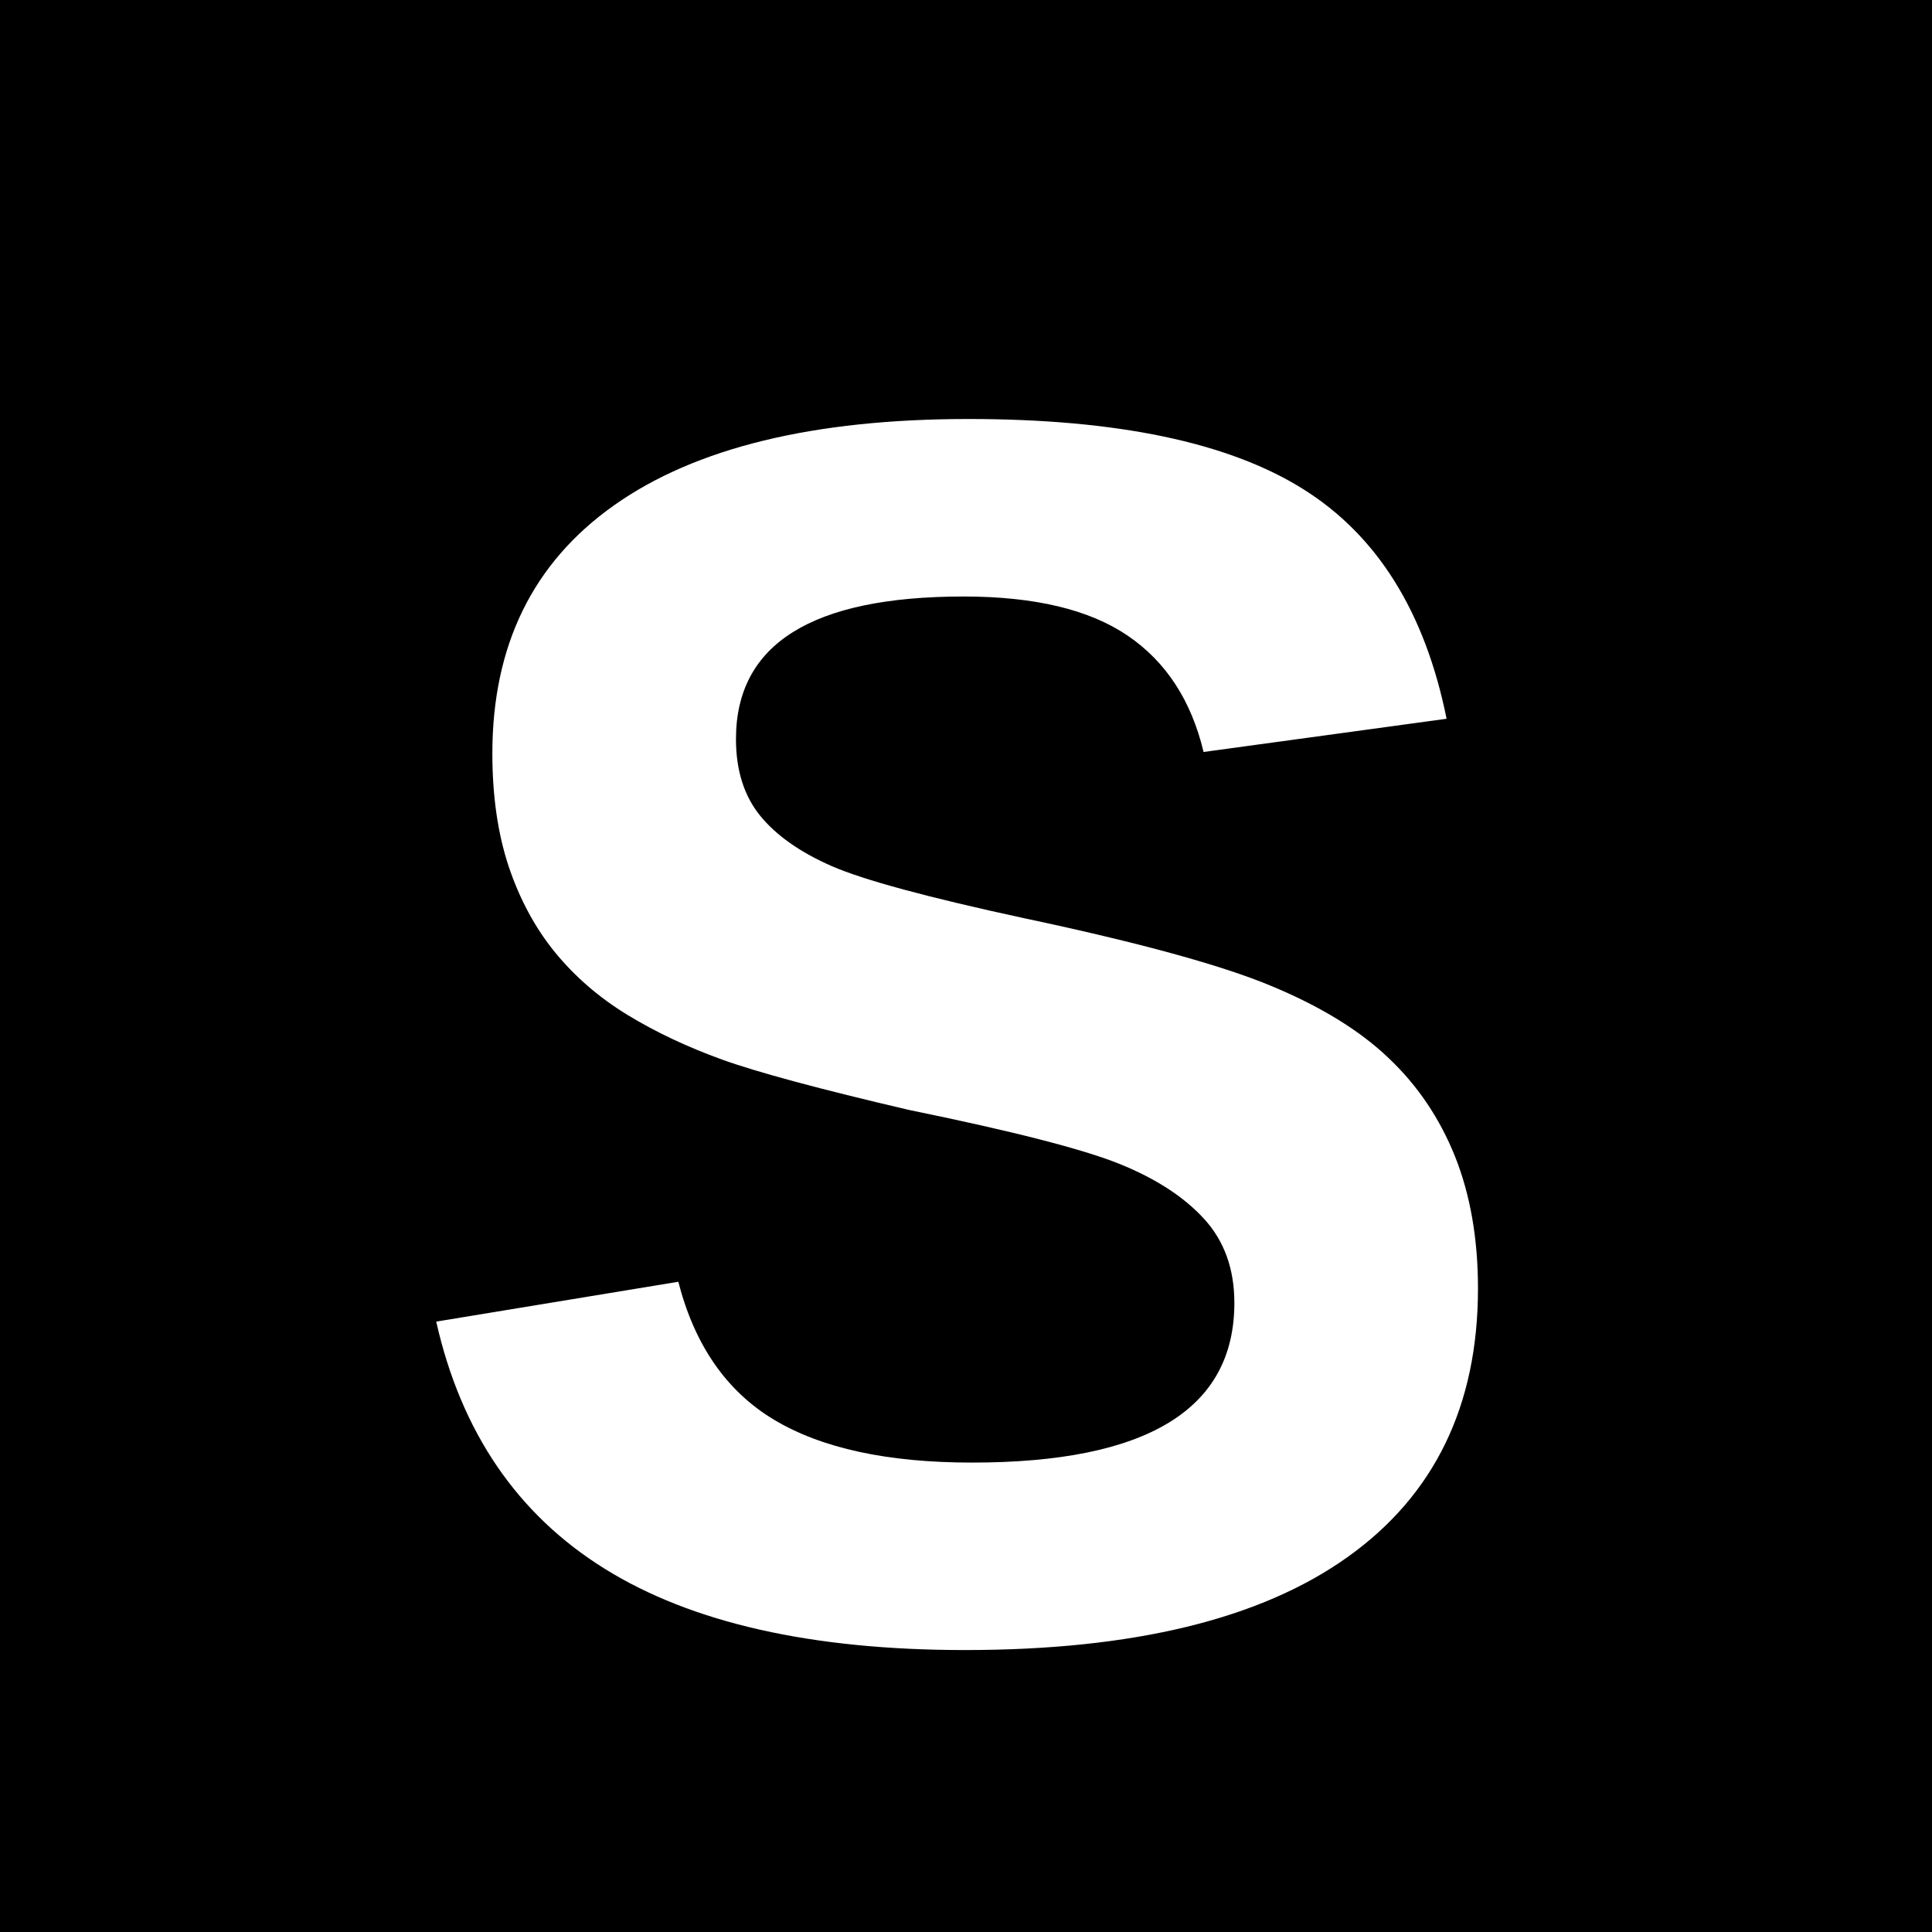
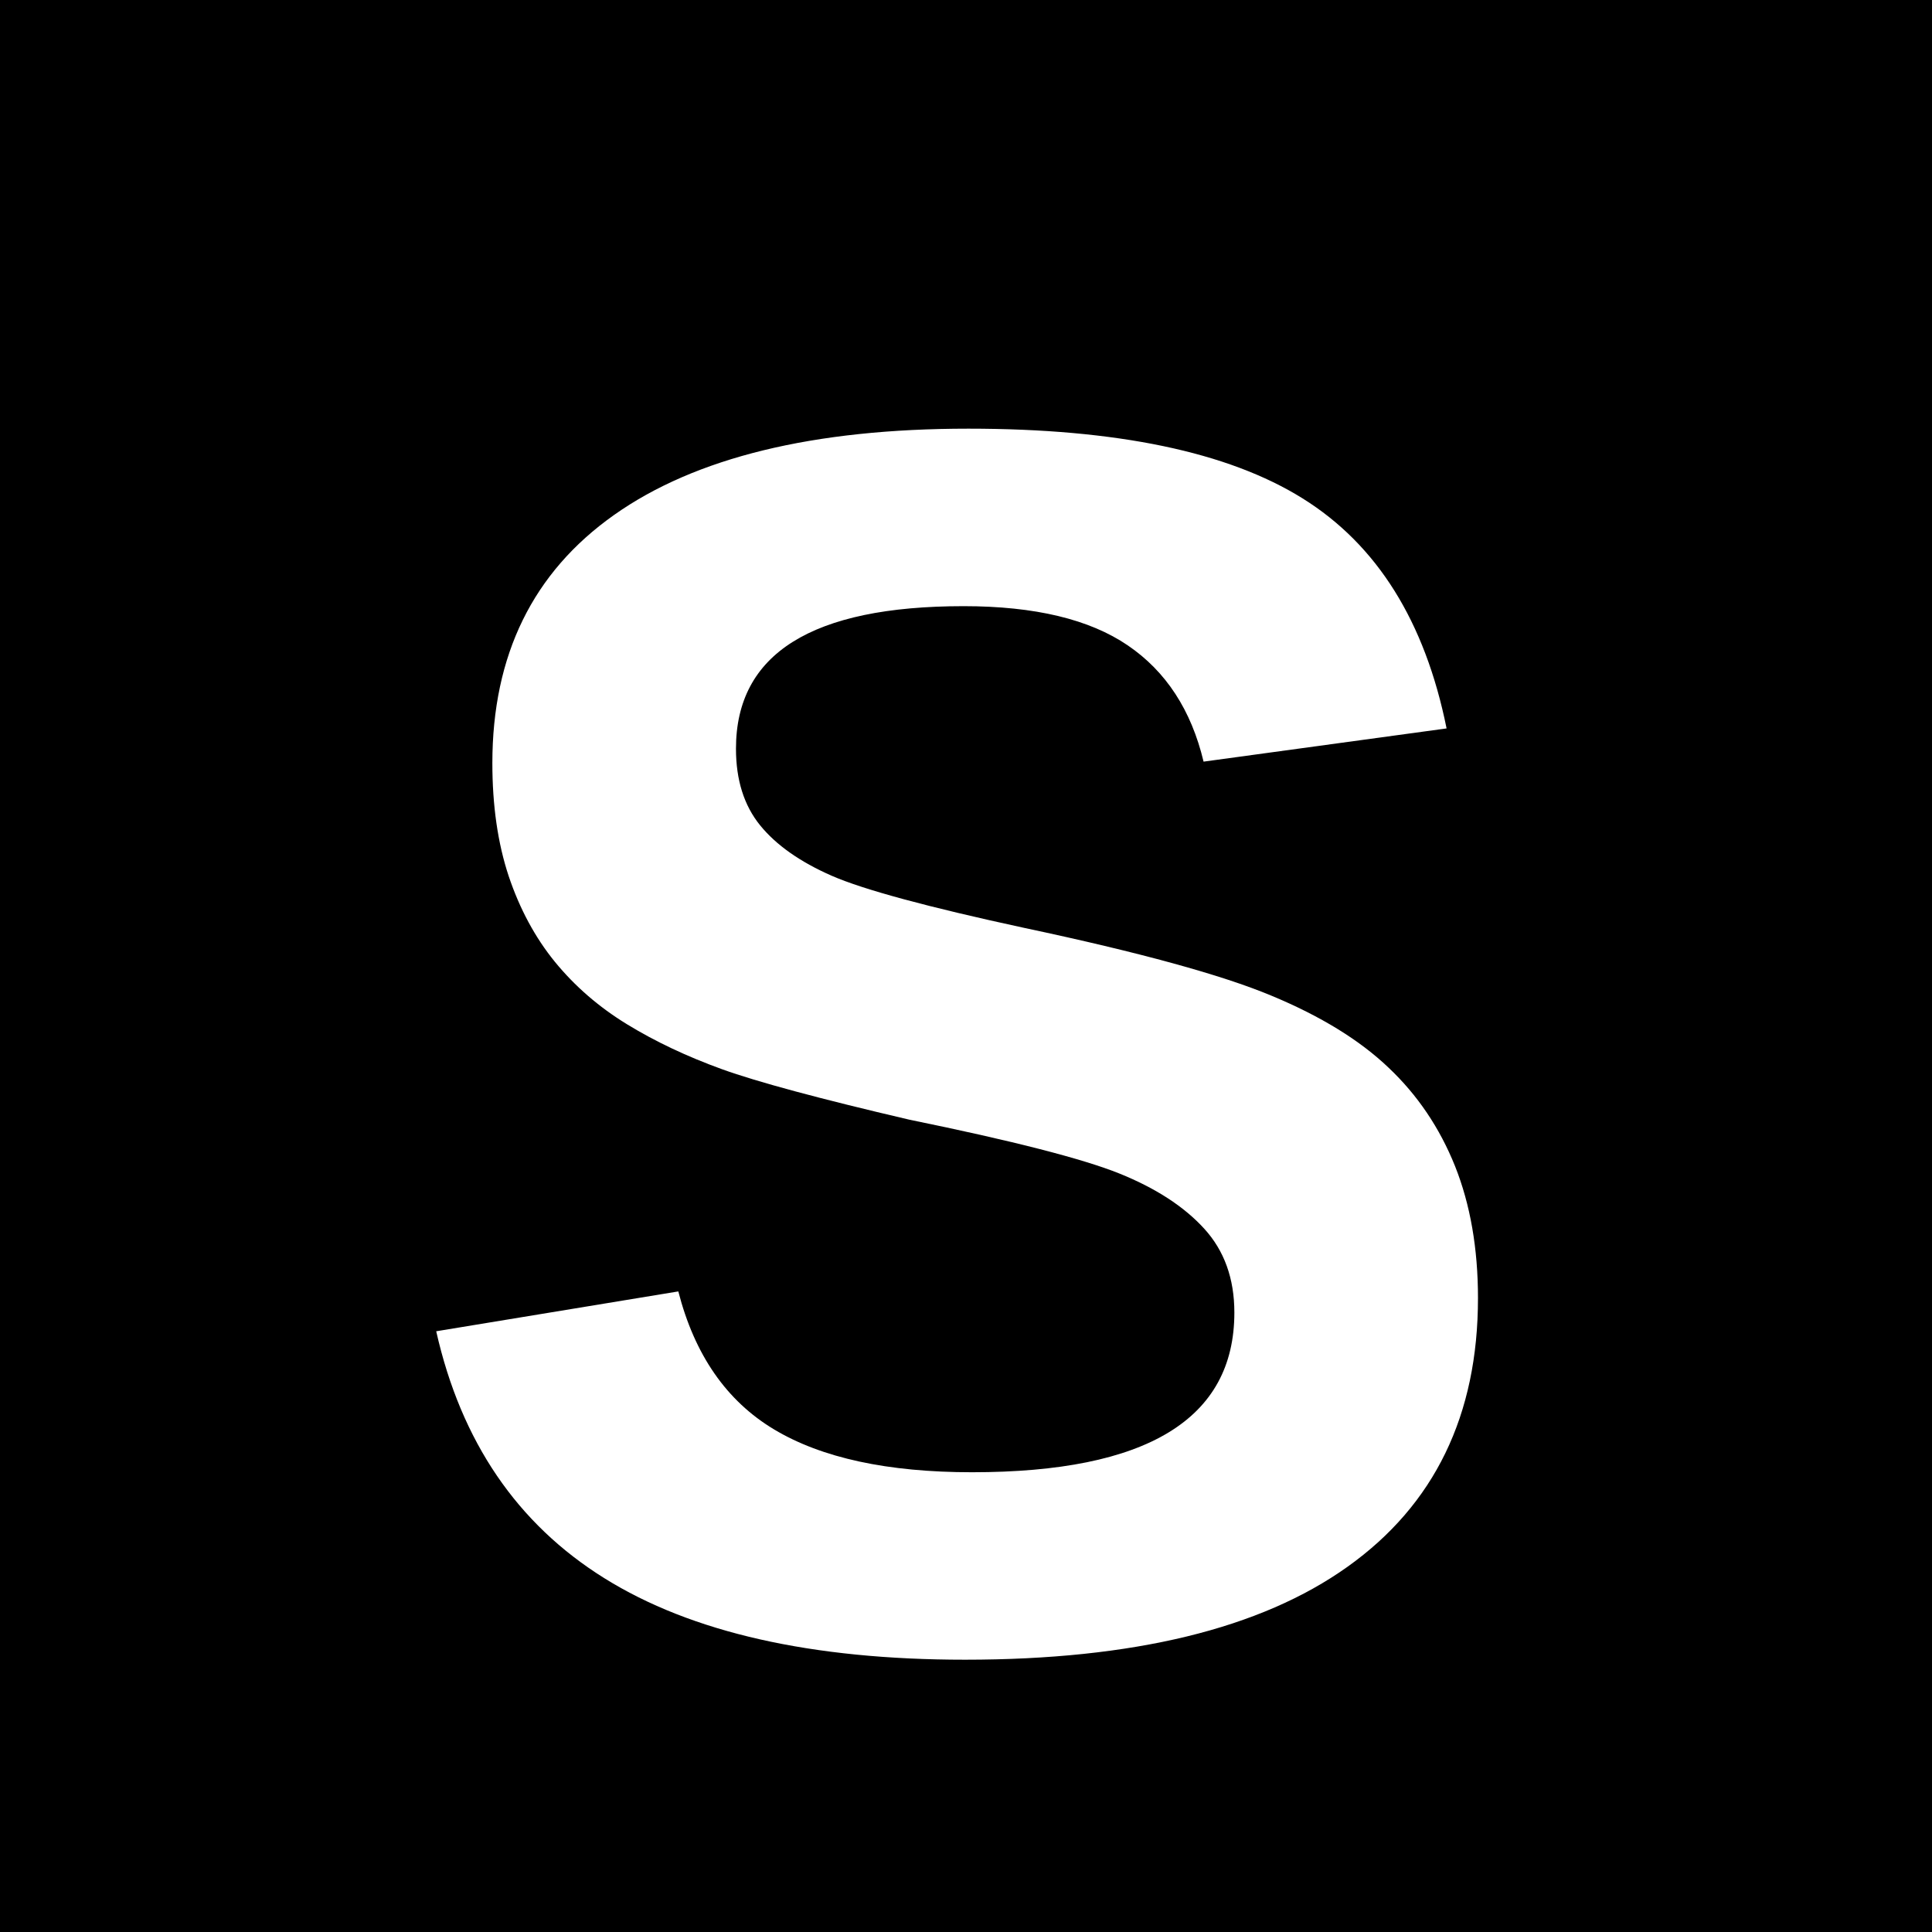
<svg xmlns="http://www.w3.org/2000/svg" width="512" height="512" viewBox="0 0 100 100" fill="none">
  <rect width="100" height="100" fill="#000000" />
-   <text x="50" y="59" font-family="'Arial Black', 'Impact', 'Helvetica Neue', Arial, sans-serif" font-weight="900" font-size="90" fill="#FFFFFF" text-anchor="middle" dominant-baseline="middle">
+   <text x="50" y="59.5" font-family="'Arial Black', 'Impact', 'Helvetica Neue', Arial, sans-serif" font-weight="900" font-size="90" fill="#FFFFFF" text-anchor="middle" dominant-baseline="middle">
    S
  </text>
</svg>
